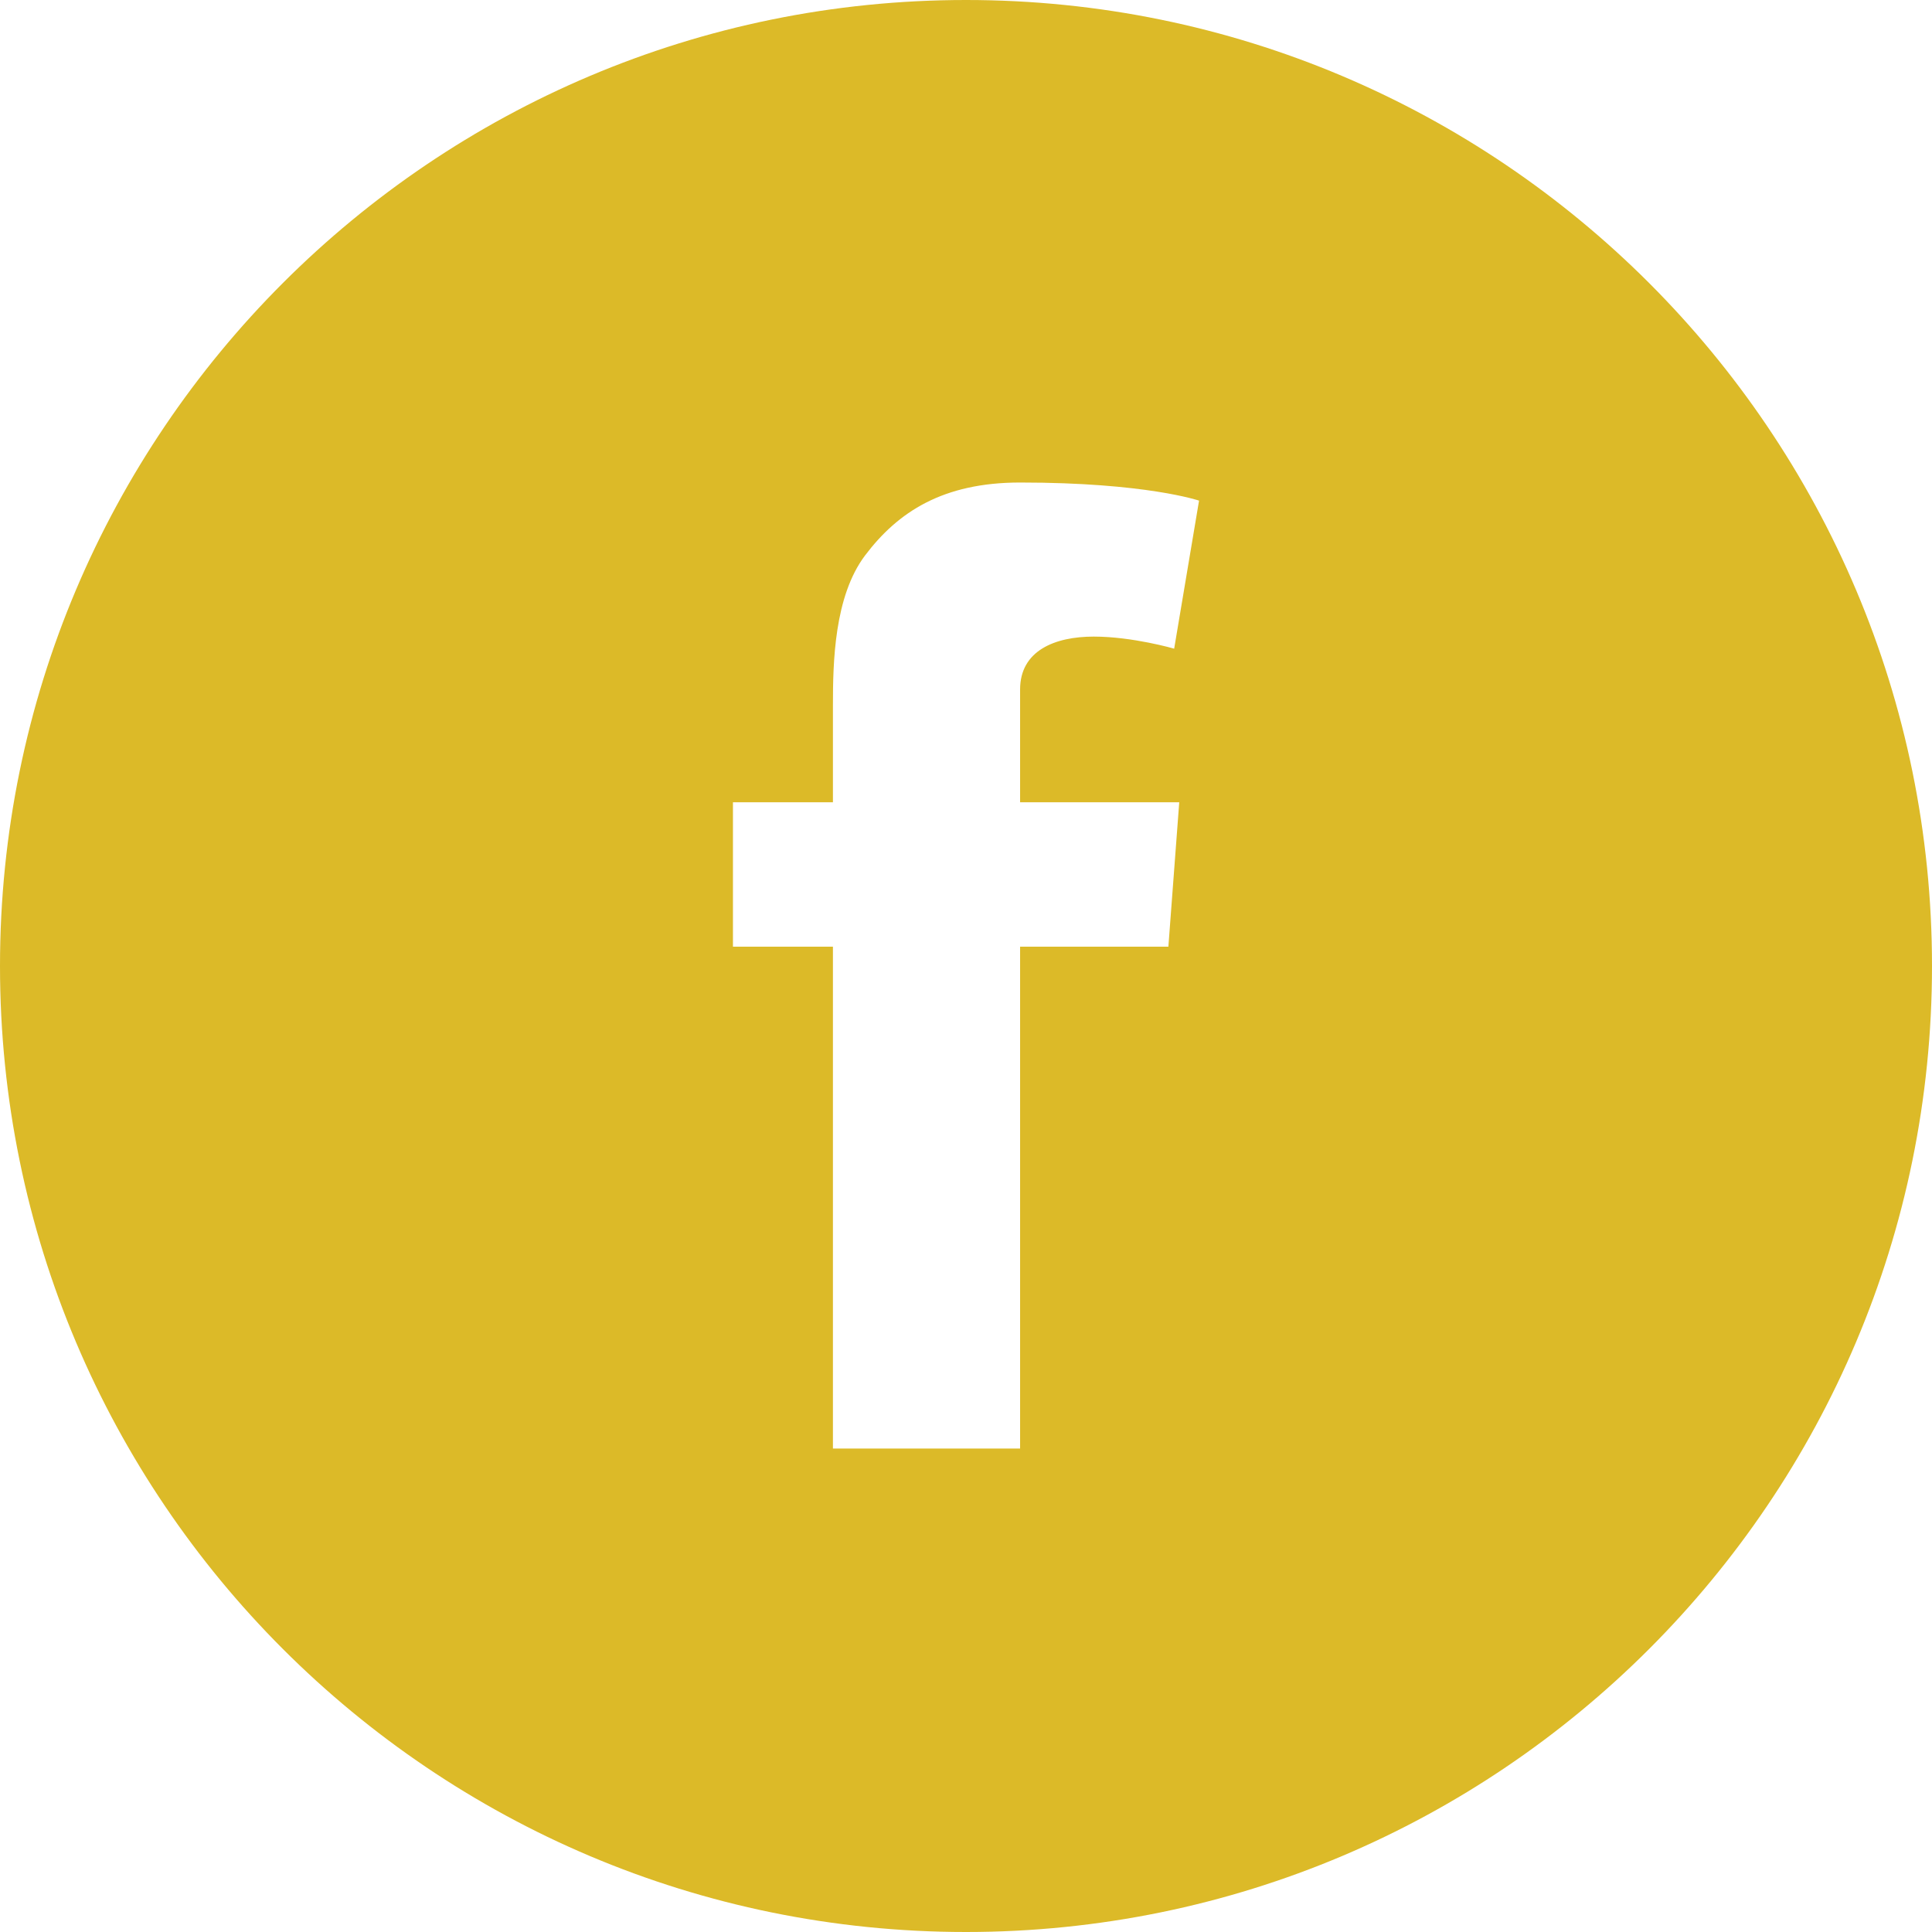
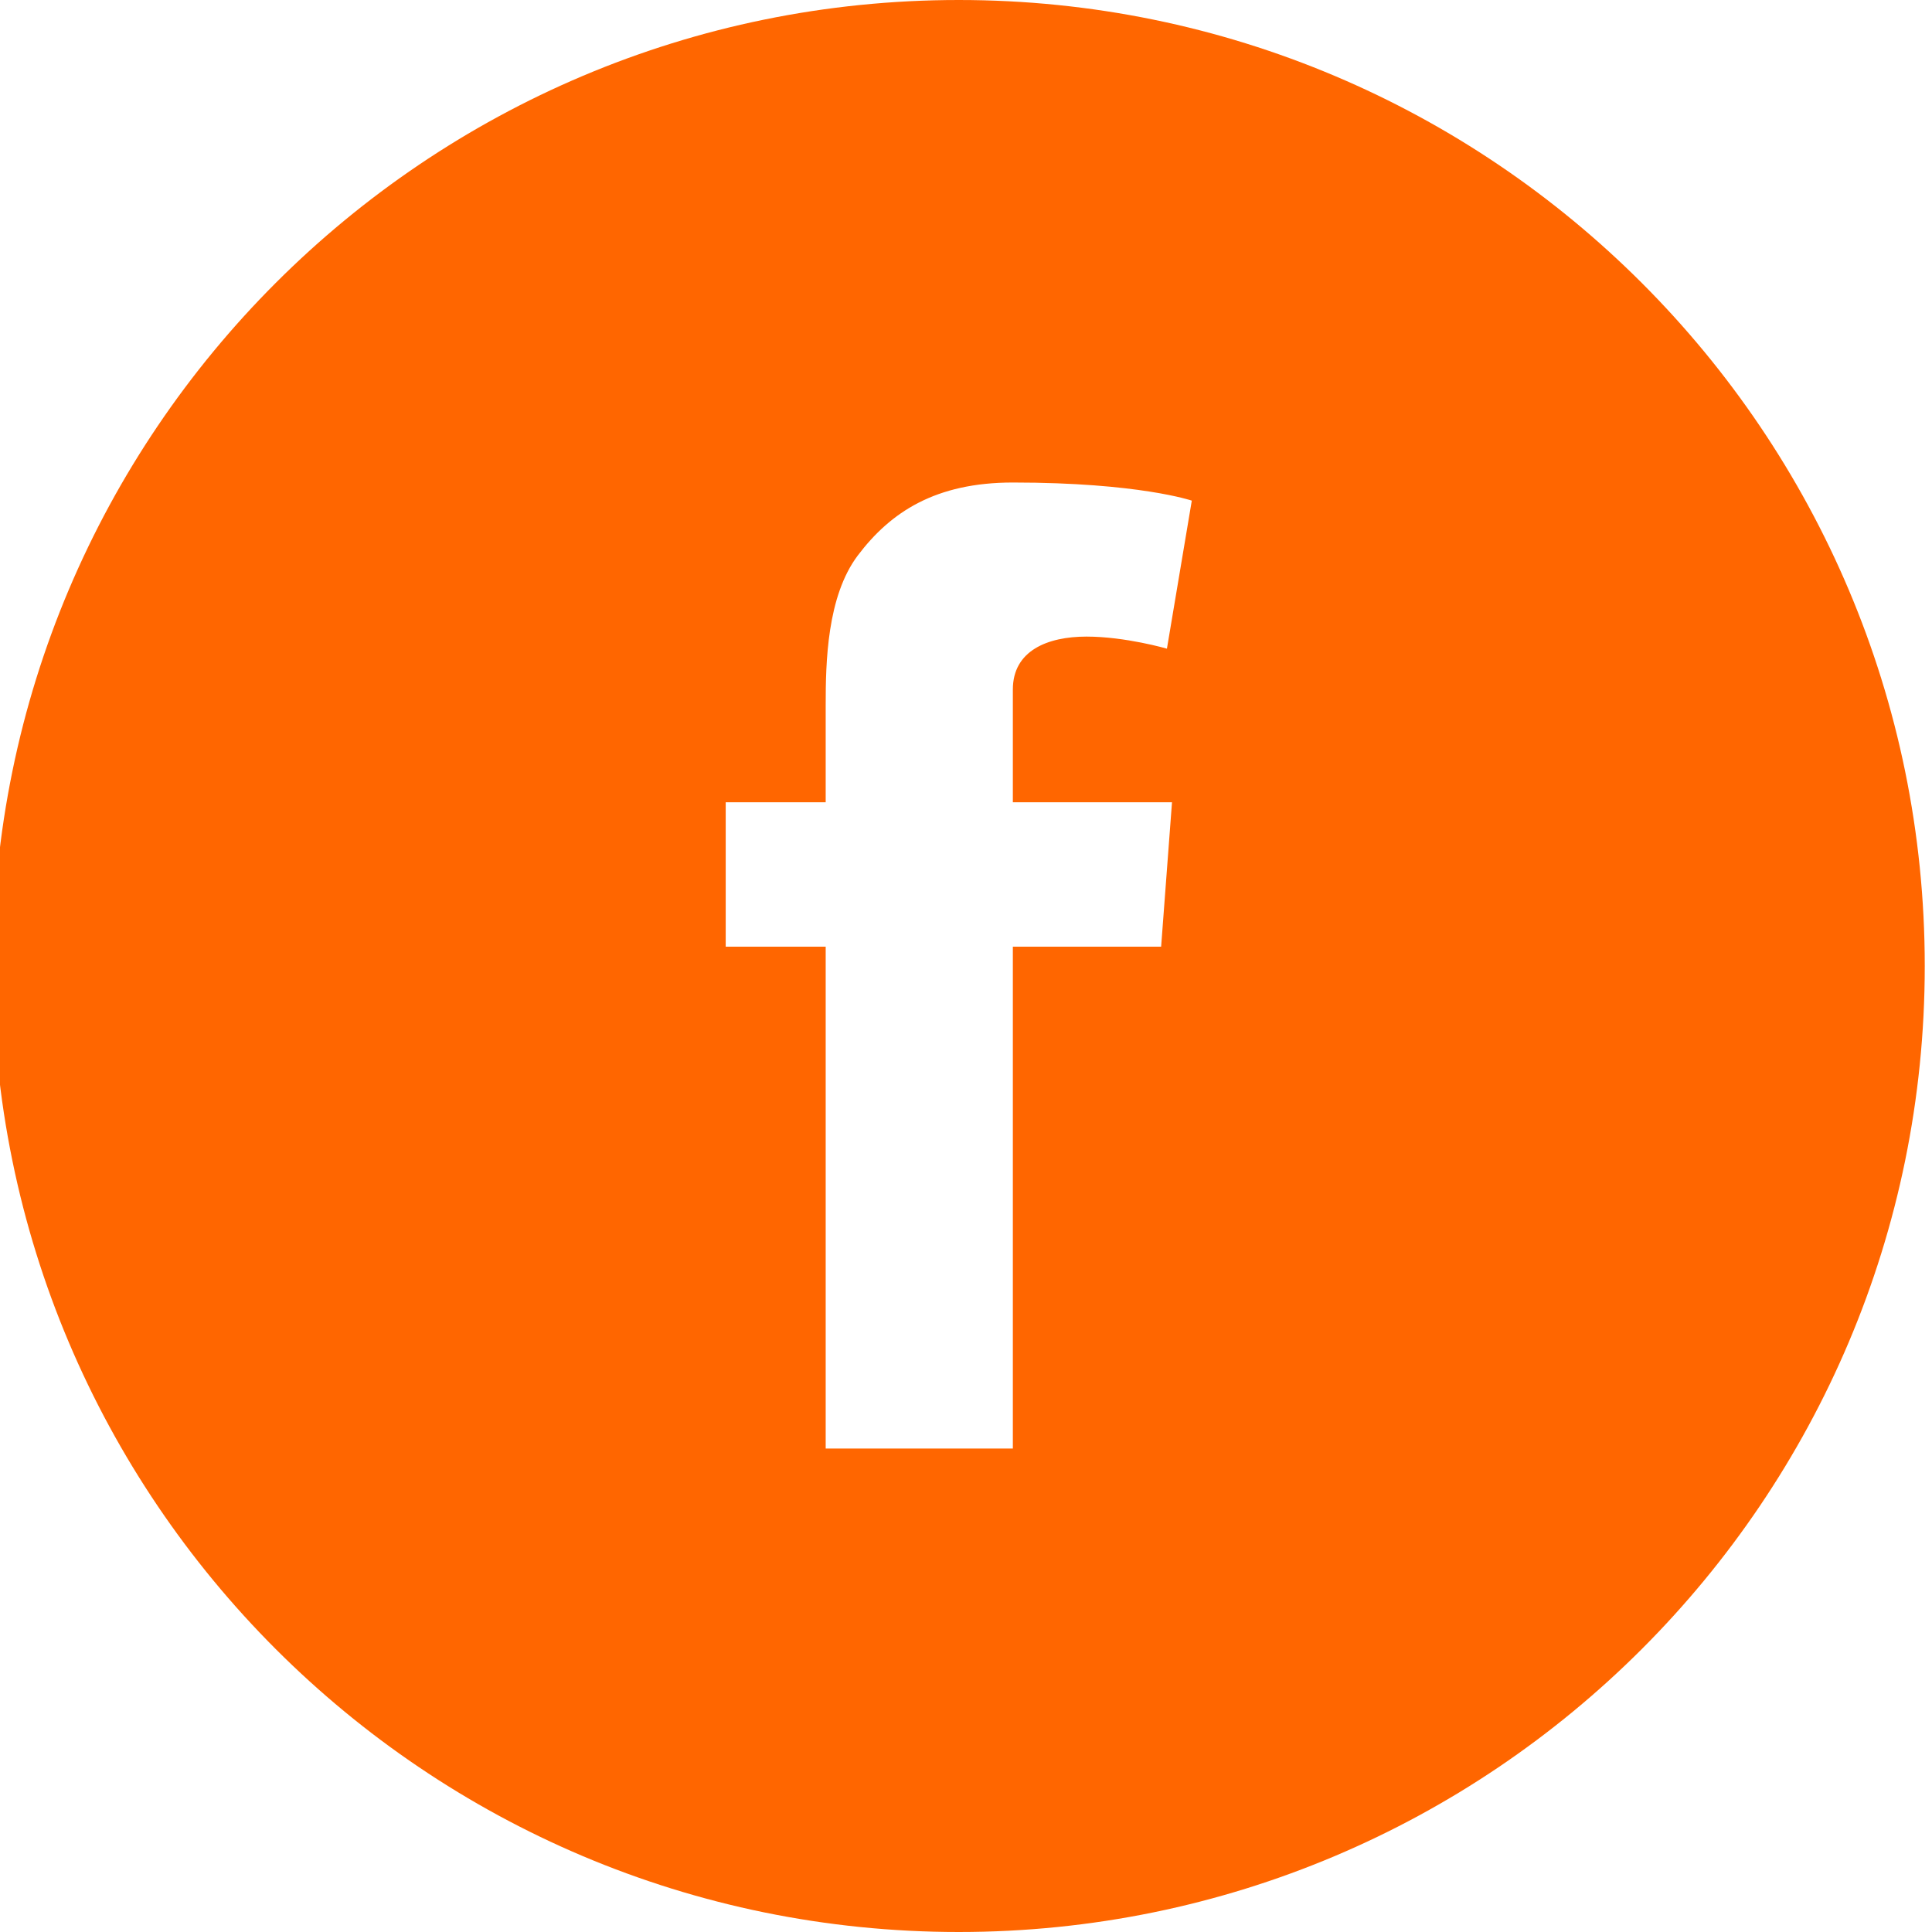
- <svg xmlns="http://www.w3.org/2000/svg" id="Layer_1" data-name="Layer 1" version="1.1" viewBox="0 0 800 800">
+ <svg xmlns="http://www.w3.org/2000/svg" id="Layer_1" version="1.1" viewBox="0 0 800 800">
  <defs>
    <style>
-       .cls-1 {
-         fill: #dcba28;
-         stroke-width: 0px;
+       .st0 {
+         fill: #f60;
      }
    </style>
  </defs>
-   <path class="cls-1" d="M400,0C179.1,0,0,179.1,0,400s179.1,400,400,400,400-179.1,400-400S620.9,0,400,0ZM488.3,332.2l-4.5,59.8h-61.4v207.8h-77.5v-207.8h-41.4v-59.8h41.4v-40.2c0-17.7.5-45,13.3-62,13.6-18,32.2-30.2,64.2-30.2,52.2,0,74.1,7.5,74.1,7.5l-10.3,61.3s-17.2-5-33.3-5-30.5,5.8-30.5,21.9v46.7h65.9Z" />
+   <path class="st0" d="M397,0C176.1,0-3,179.1-3,400s179.1,400,400,400,400-179.1,400-400S617.9,0,397,0ZM485.3,332.2l-4.5,59.8h-61.4v207.8h-77.5v-207.8h-41.4v-59.8h41.4v-40.2c0-17.7.5-45,13.3-62,13.6-18,32.2-30.2,64.2-30.2,52.2,0,74.1,7.5,74.1,7.5l-10.3,61.3s-17.2-5-33.3-5-30.5,5.8-30.5,21.9v46.7h65.9Z" />
</svg>
